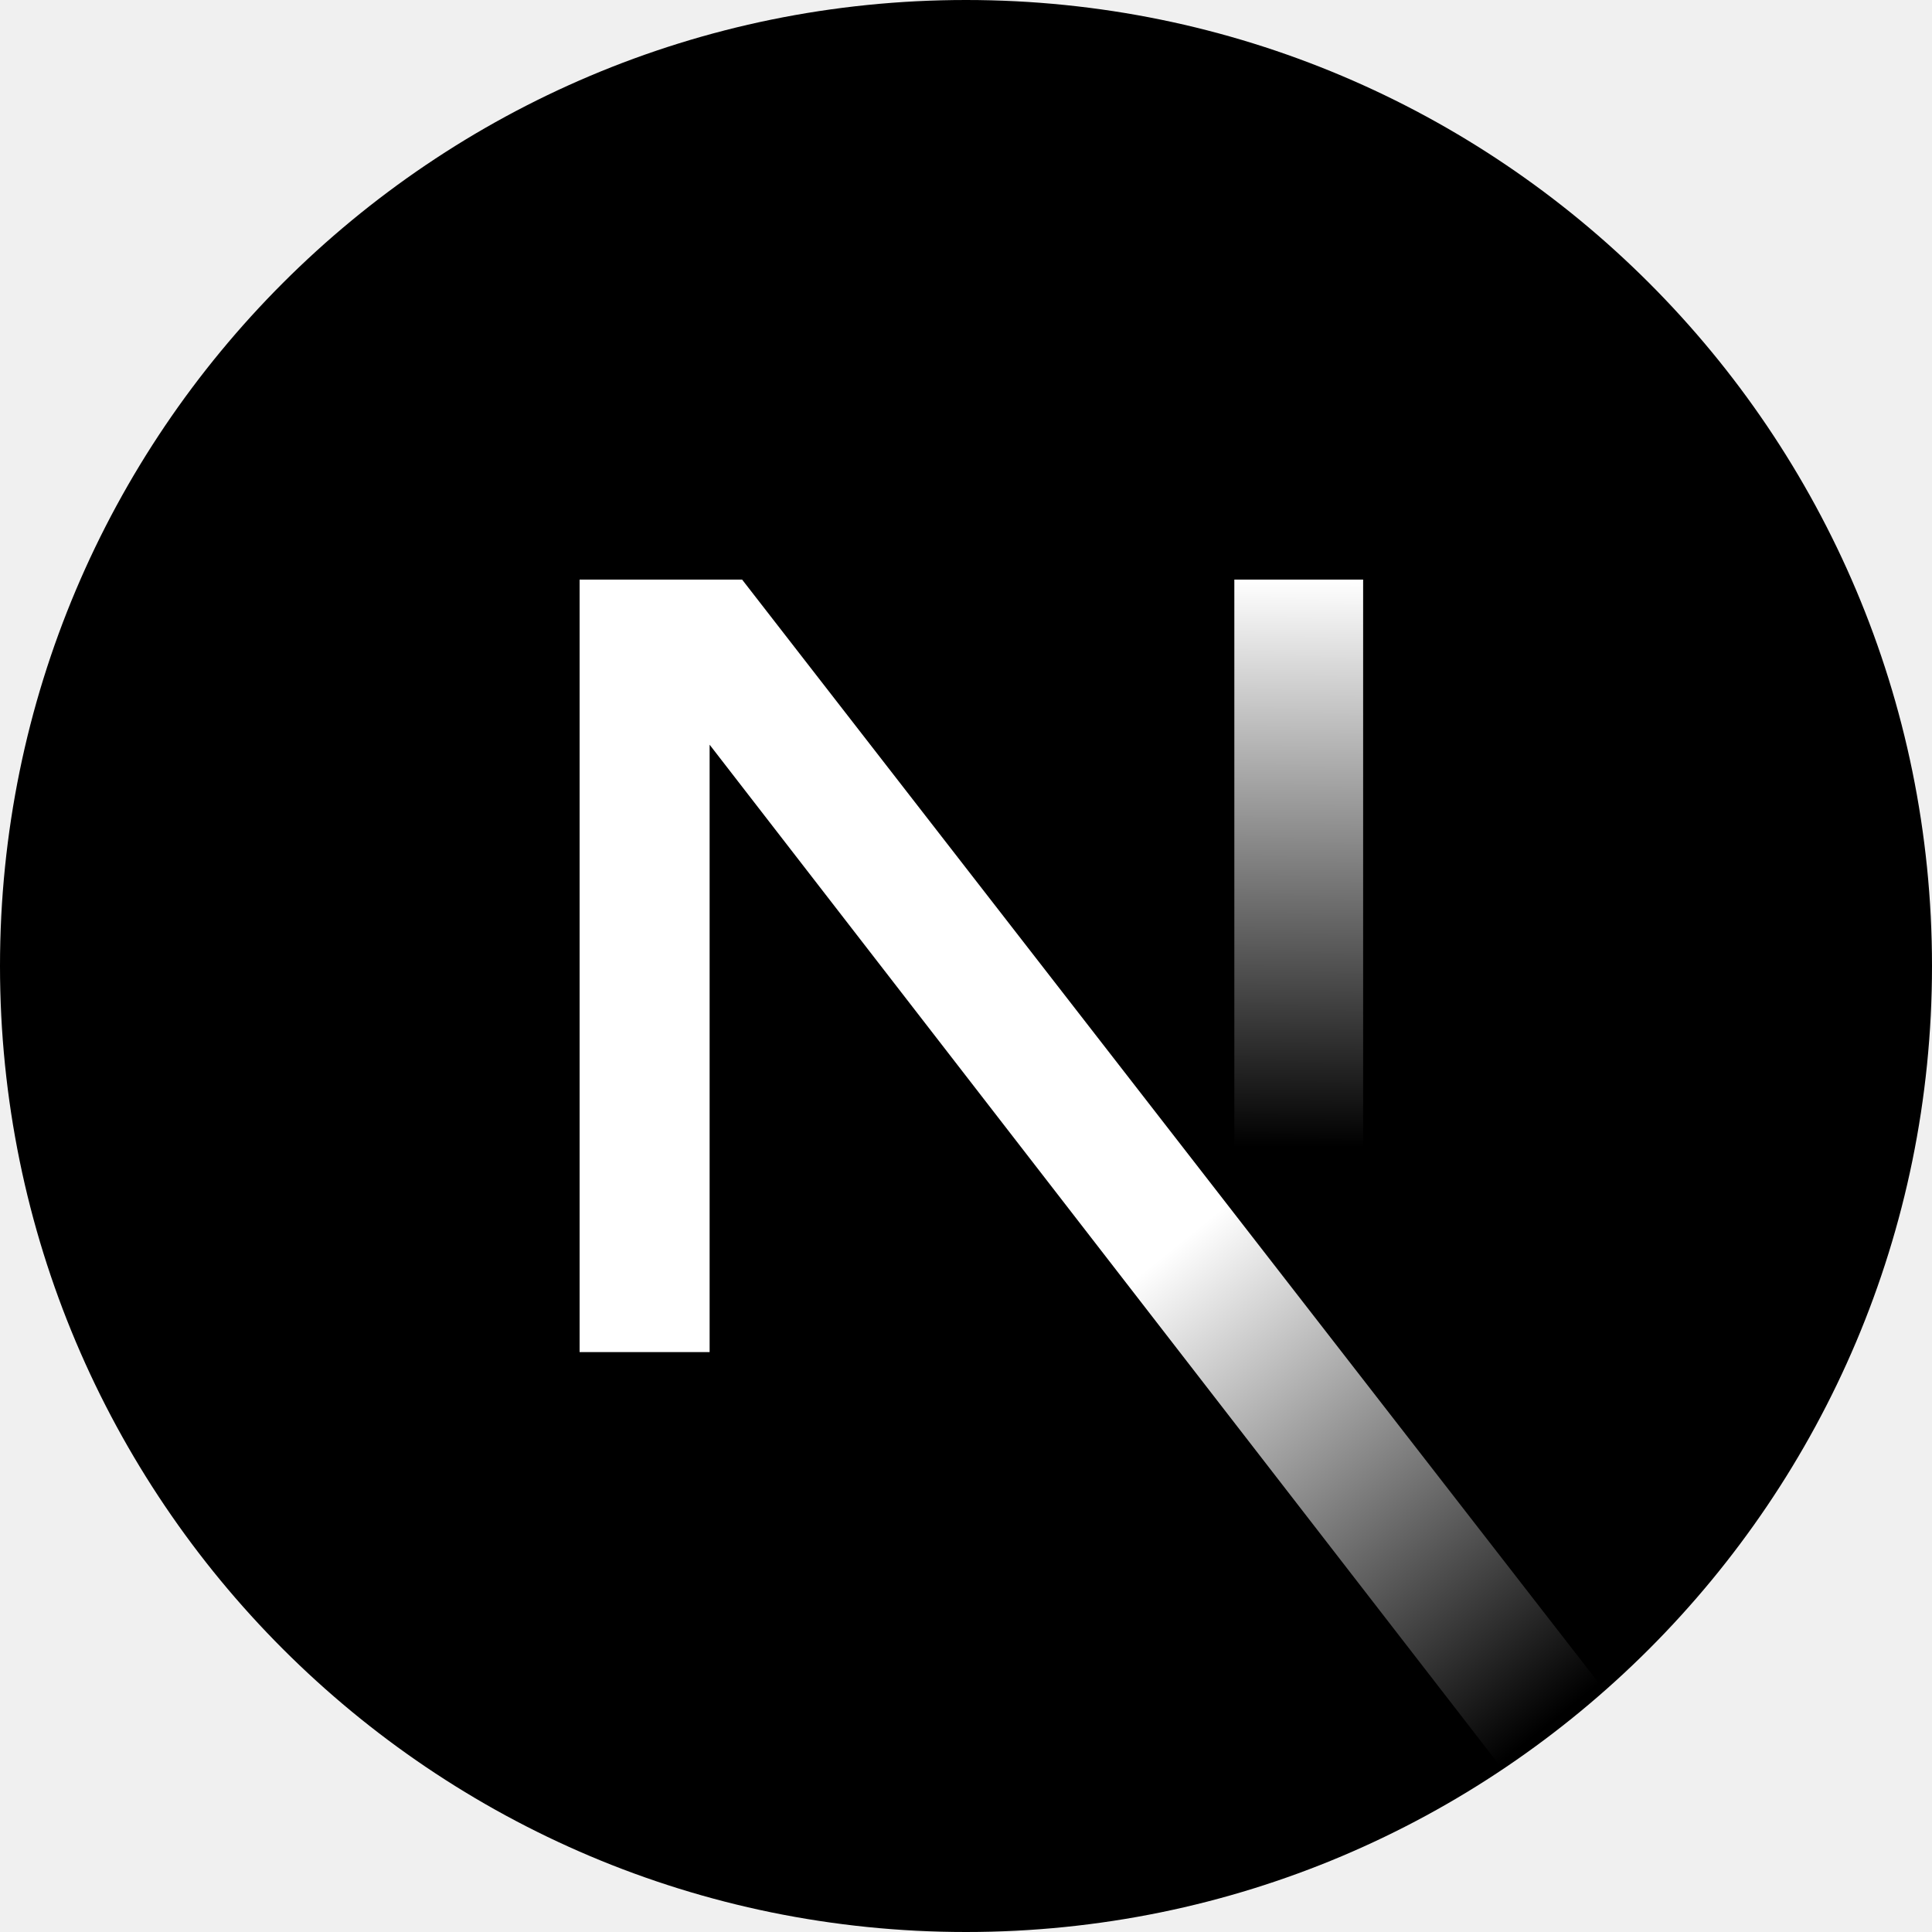
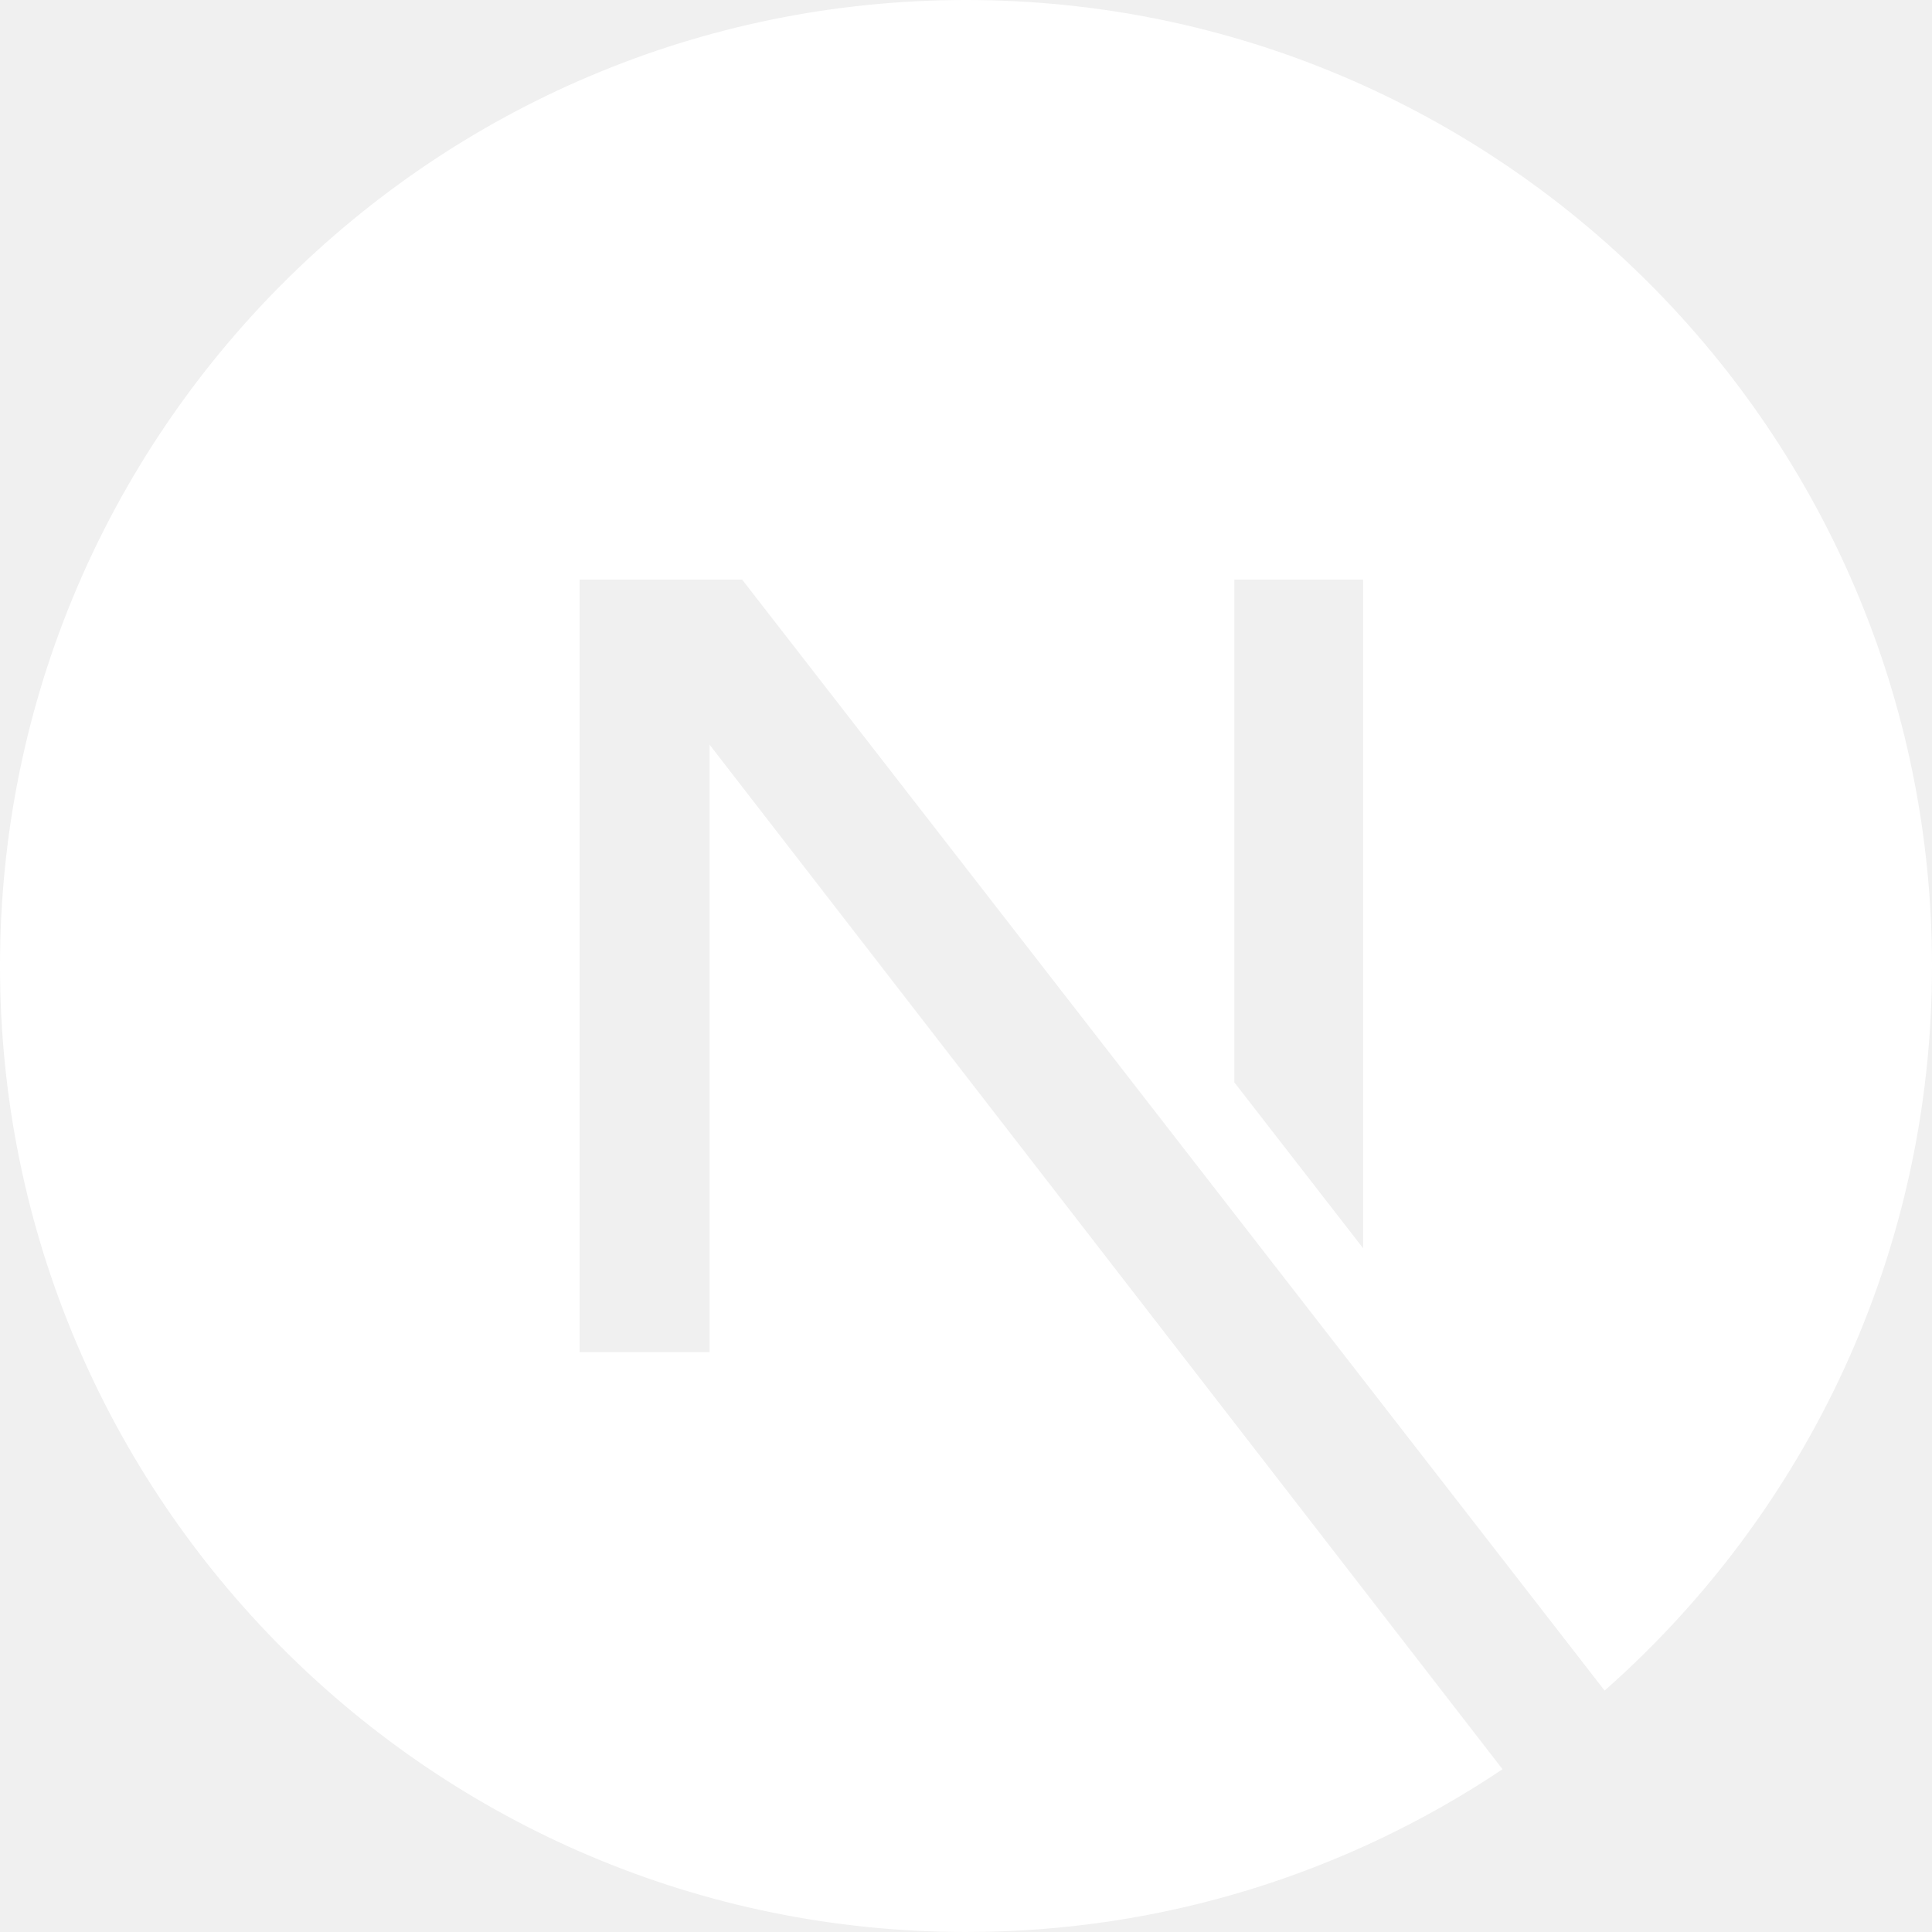
- <svg xmlns="http://www.w3.org/2000/svg" viewBox="0 0 128 128">
-   <circle cx="64" cy="64" r="64" />
-   <path fill="url(#a)" d="M106.317 112.014 49.167 38.4H38.4v51.179h8.614v-40.24l52.54 67.884a64.216 64.216 0 0 0 6.763-5.209z" />
-   <path fill="url(#b)" d="M81.778 38.4h8.533v51.2h-8.533z" />
-   <defs>
-     <linearGradient id="a" x1="109" x2="144.5" y1="116.5" y2="160.5" gradientTransform="scale(.71111)" gradientUnits="userSpaceOnUse">
-       <stop stop-color="#fff" />
-       <stop offset="1" stop-color="#fff" stop-opacity="0" />
-     </linearGradient>
-     <linearGradient id="b" x1="121" x2="120.799" y1="54" y2="106.875" gradientTransform="scale(.71111)" gradientUnits="userSpaceOnUse">
-       <stop stop-color="#fff" />
-       <stop offset="1" stop-color="#fff" stop-opacity="0" />
-     </linearGradient>
-   </defs>
+ <svg xmlns="http://www.w3.org/2000/svg" fill="#FFFFFF" role="img" viewBox="0 0 24 24">
+   <path d="M18.665 21.978C16.758 23.255 14.465 24 12 24 5.377 24 0 18.623 0 12S5.377 0 12 0s12 5.377 12 12c0 3.583-1.574 6.801-4.067 9.001L9.219 7.2H7.2v9.596h1.615V9.251l9.85 12.727Zm-3.332-8.533 1.6 2.061V7.2h-1.6v6.245Z" />
</svg>
